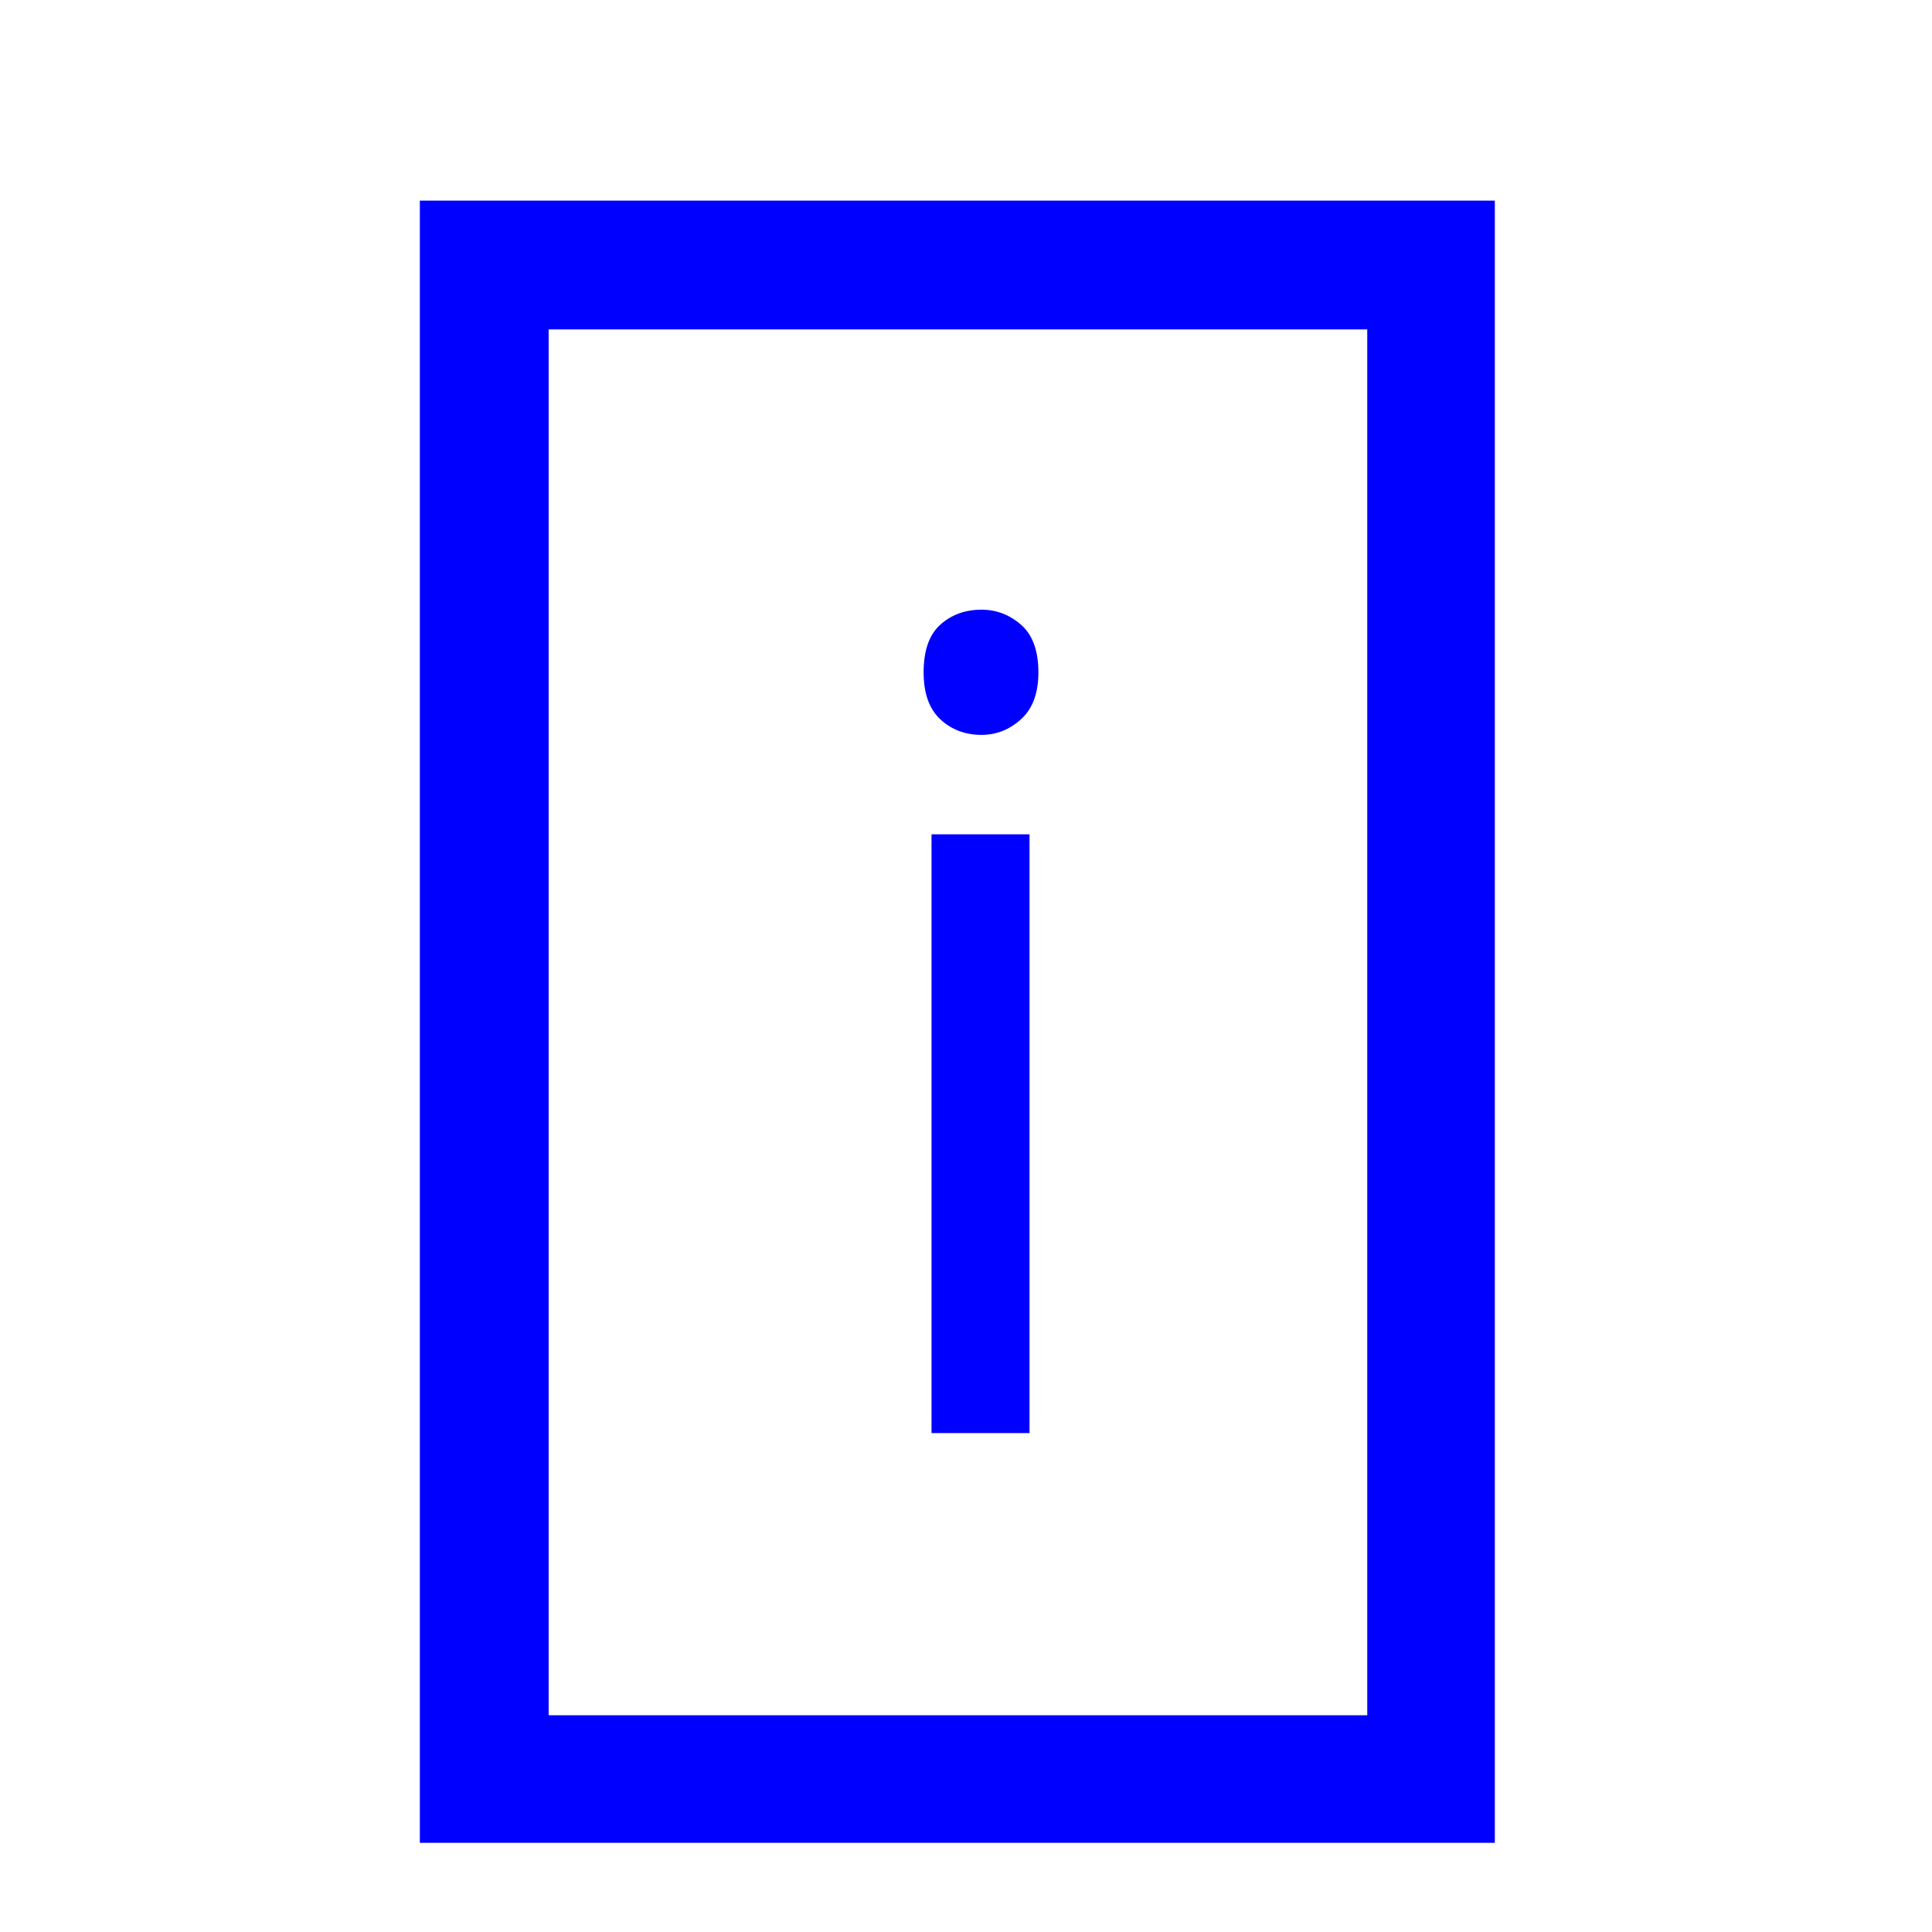
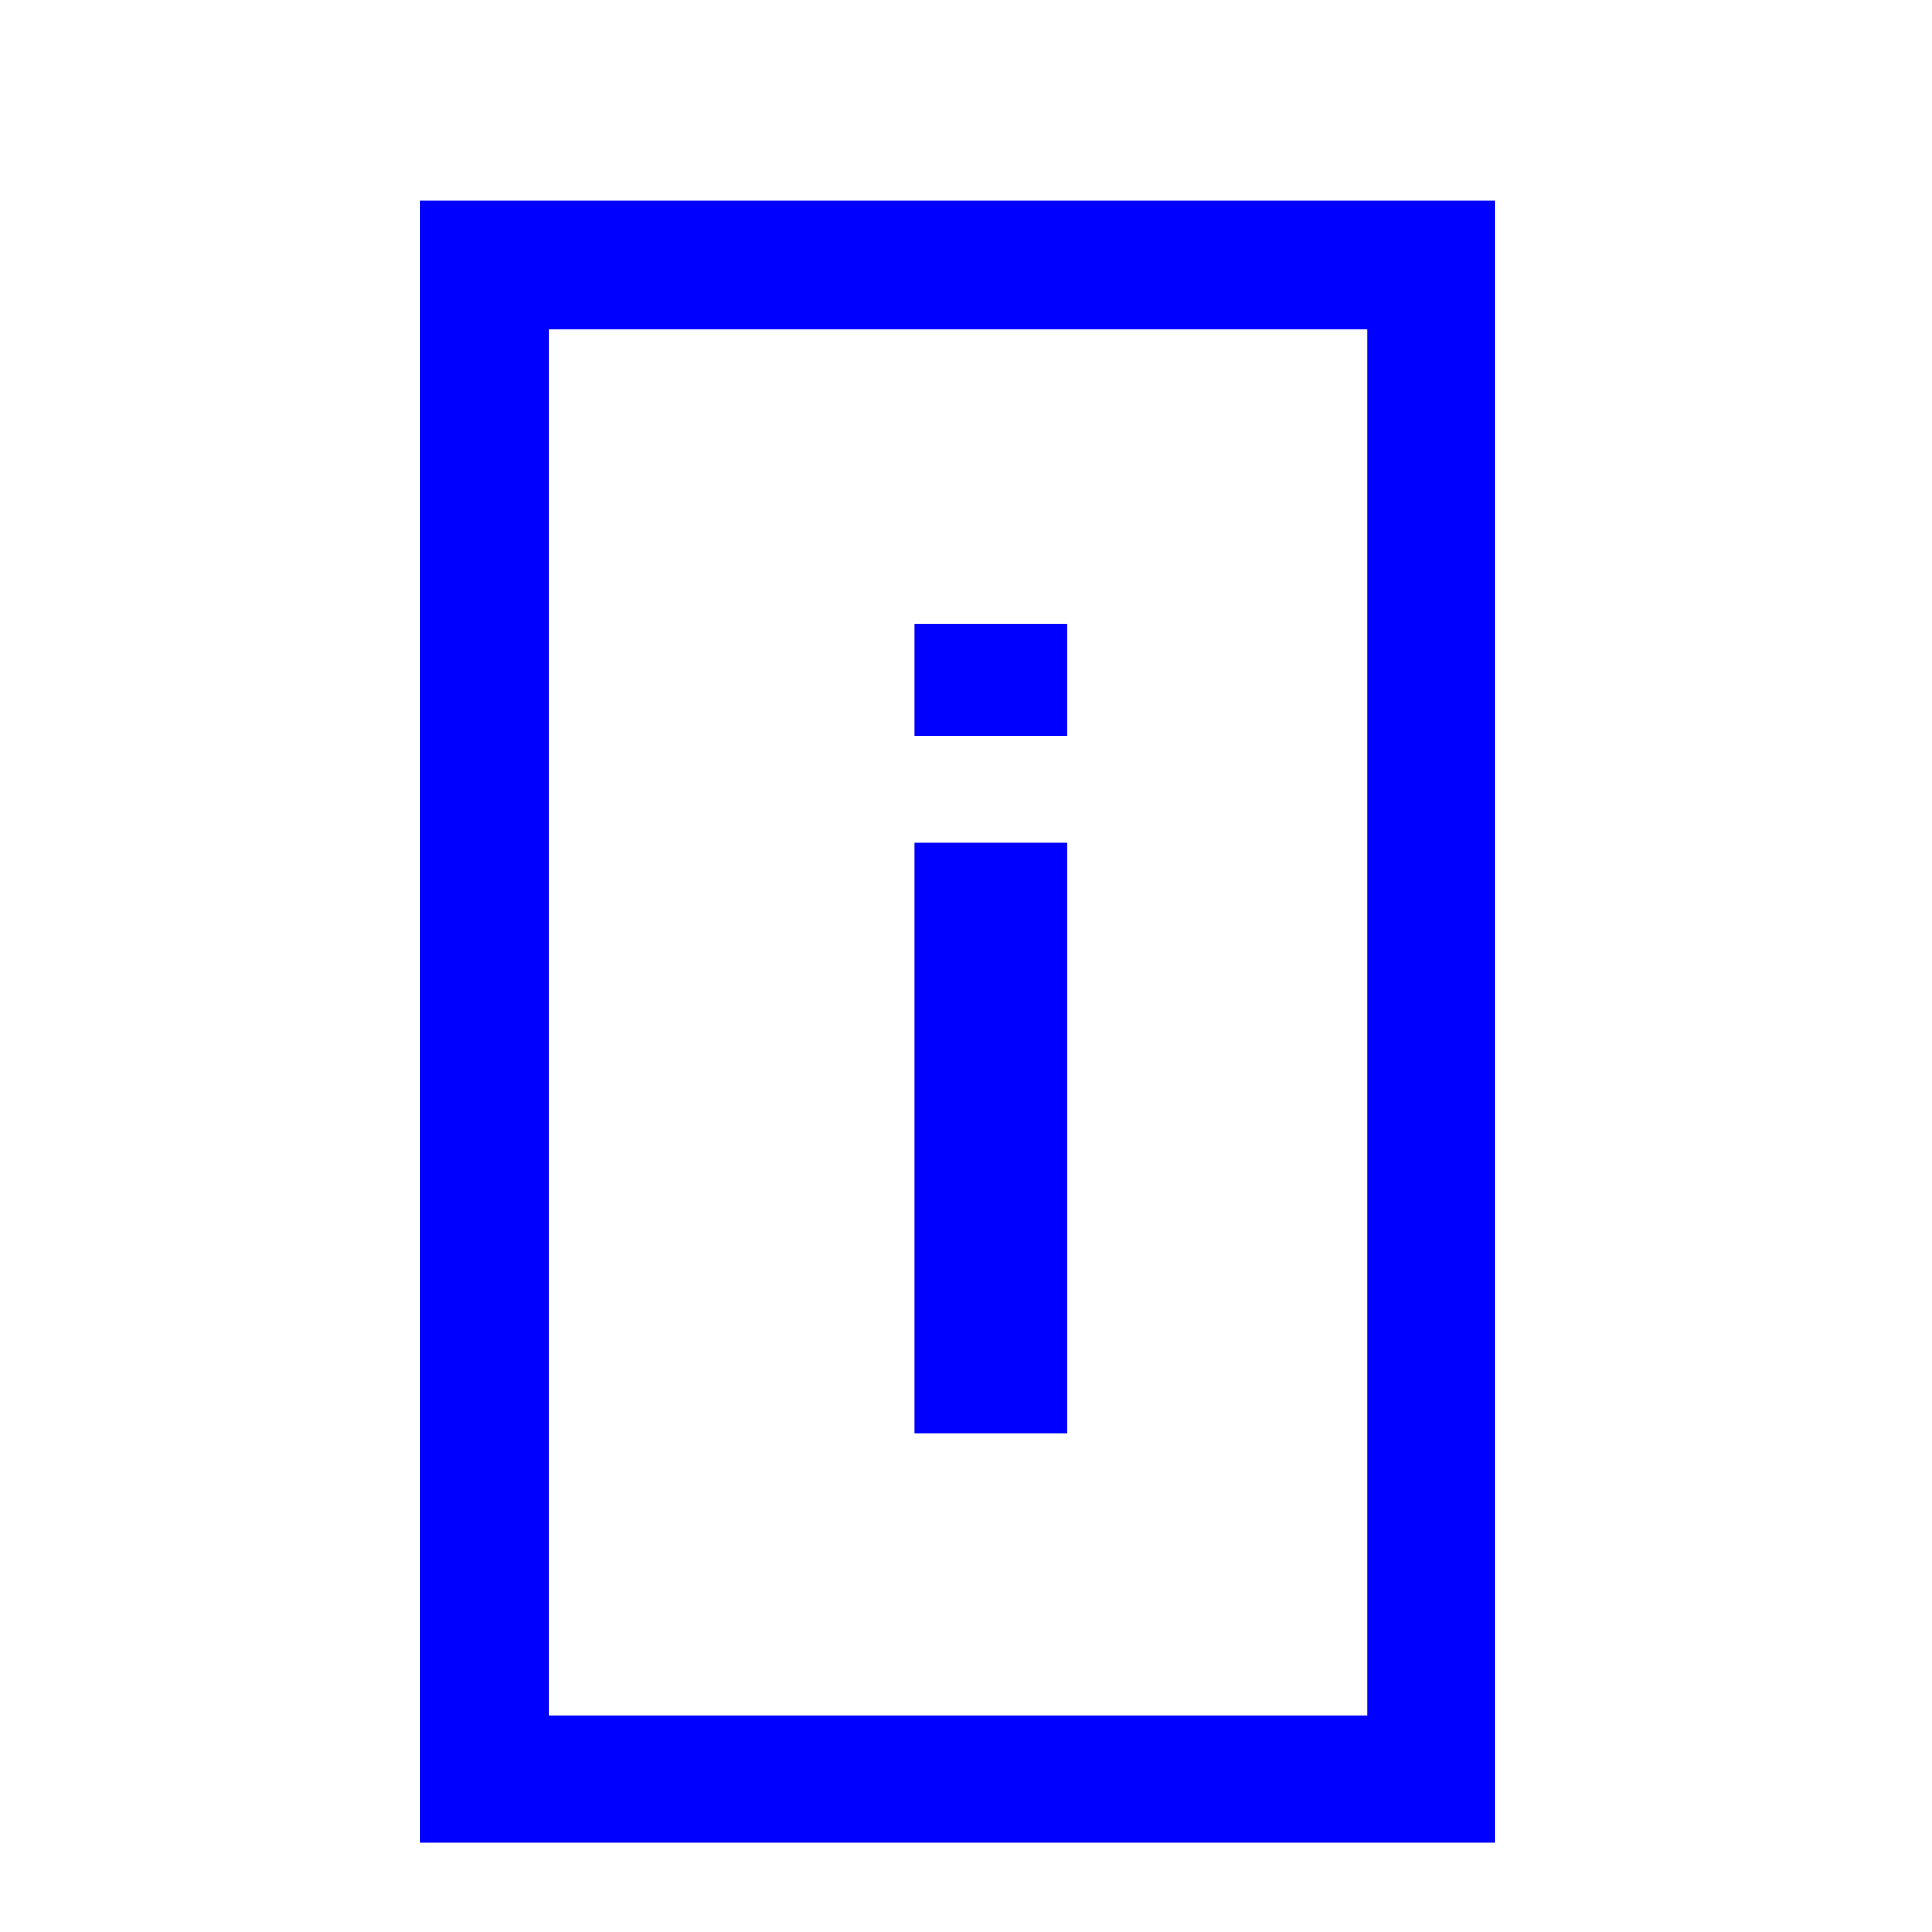
<svg xmlns="http://www.w3.org/2000/svg" version="1.1" id="Layer_1" x="0px" y="0px" viewBox="0 0 156 156" width="156px" height="156px" style="enable-background:new 0 0 156 156;" xml:space="preserve">
  <style type="text/css">
	.st0{fill:#0000FF;}
- 	.st1{font-family:'MyriadPro-Regular';}
+ 	.st1{font-family:'Arial'; font-weight: 600;}
	.st2{font-size:90.203px;}
</style>
  <g>
    <path class="st0" d="M120.7,148.8H33.9V16.2h86.8C120.7,16.2,120.7,148.8,120.7,148.8z M44.3,138.5h66.1V26.6H44.3V138.5z" />
    <text transform="matrix(0.9969 0 0 1 67.5684 115.7129)" class="st0 st1 st2">i</text>
  </g>
</svg>
